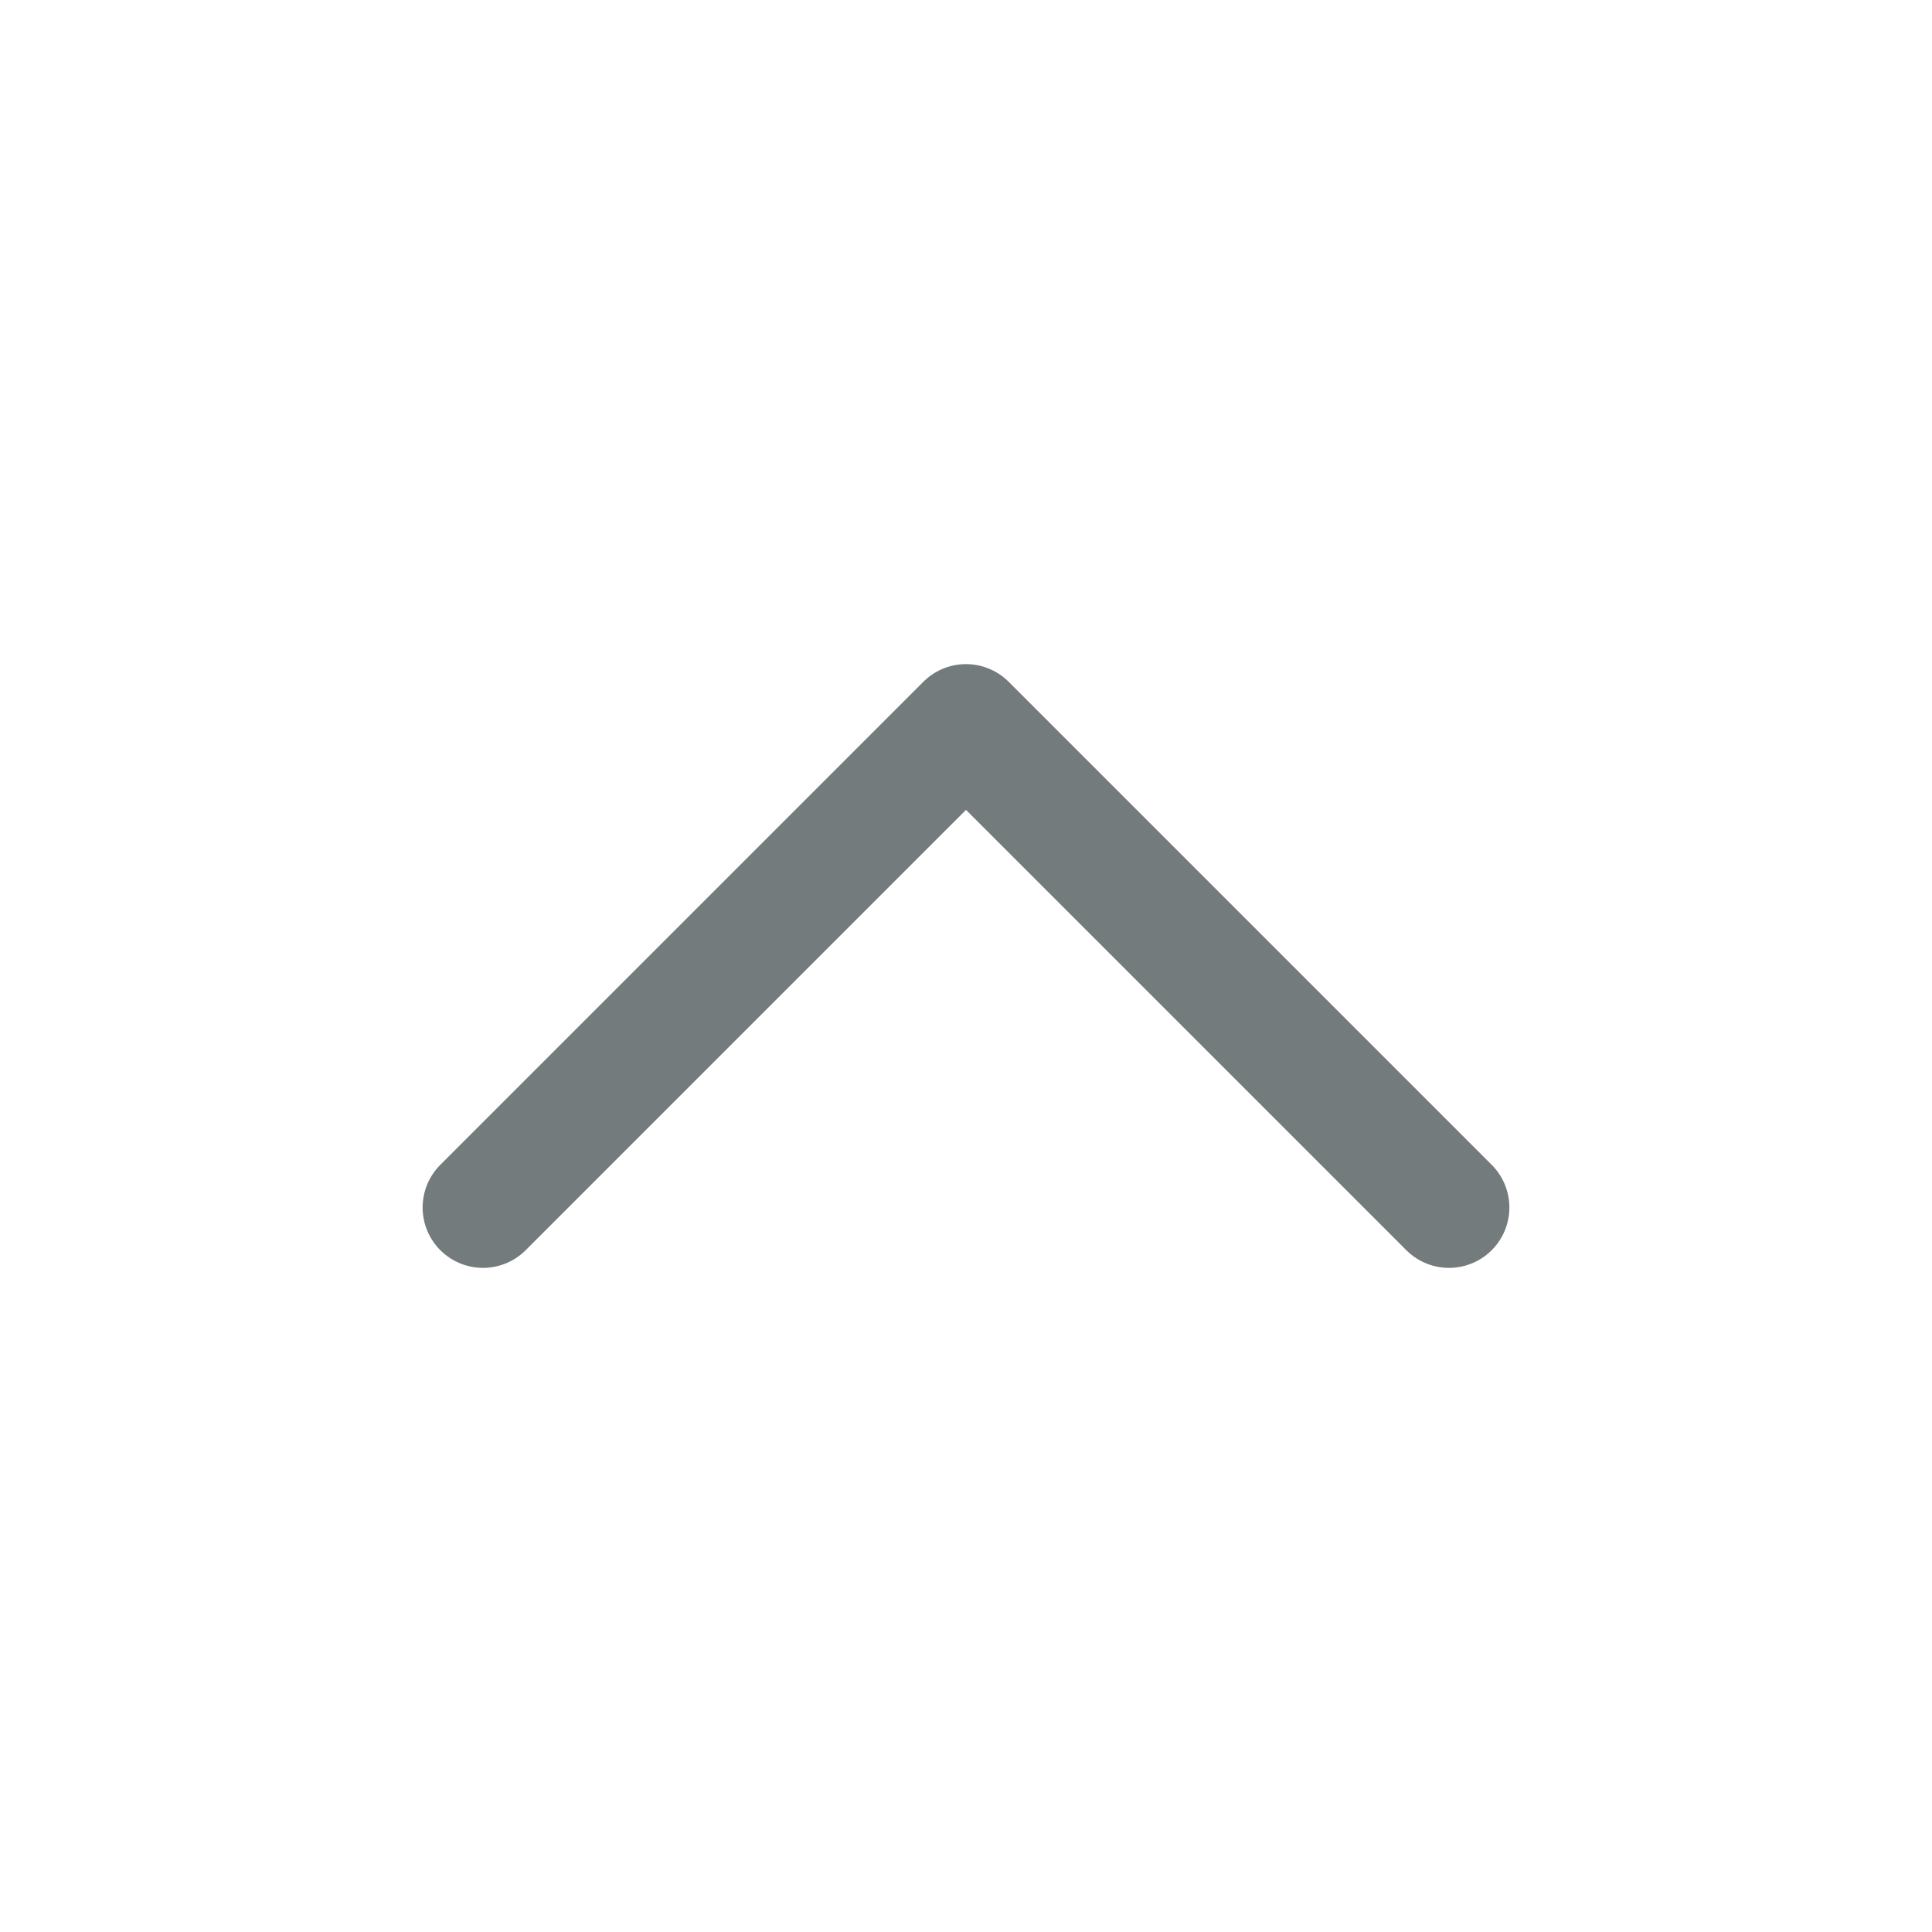
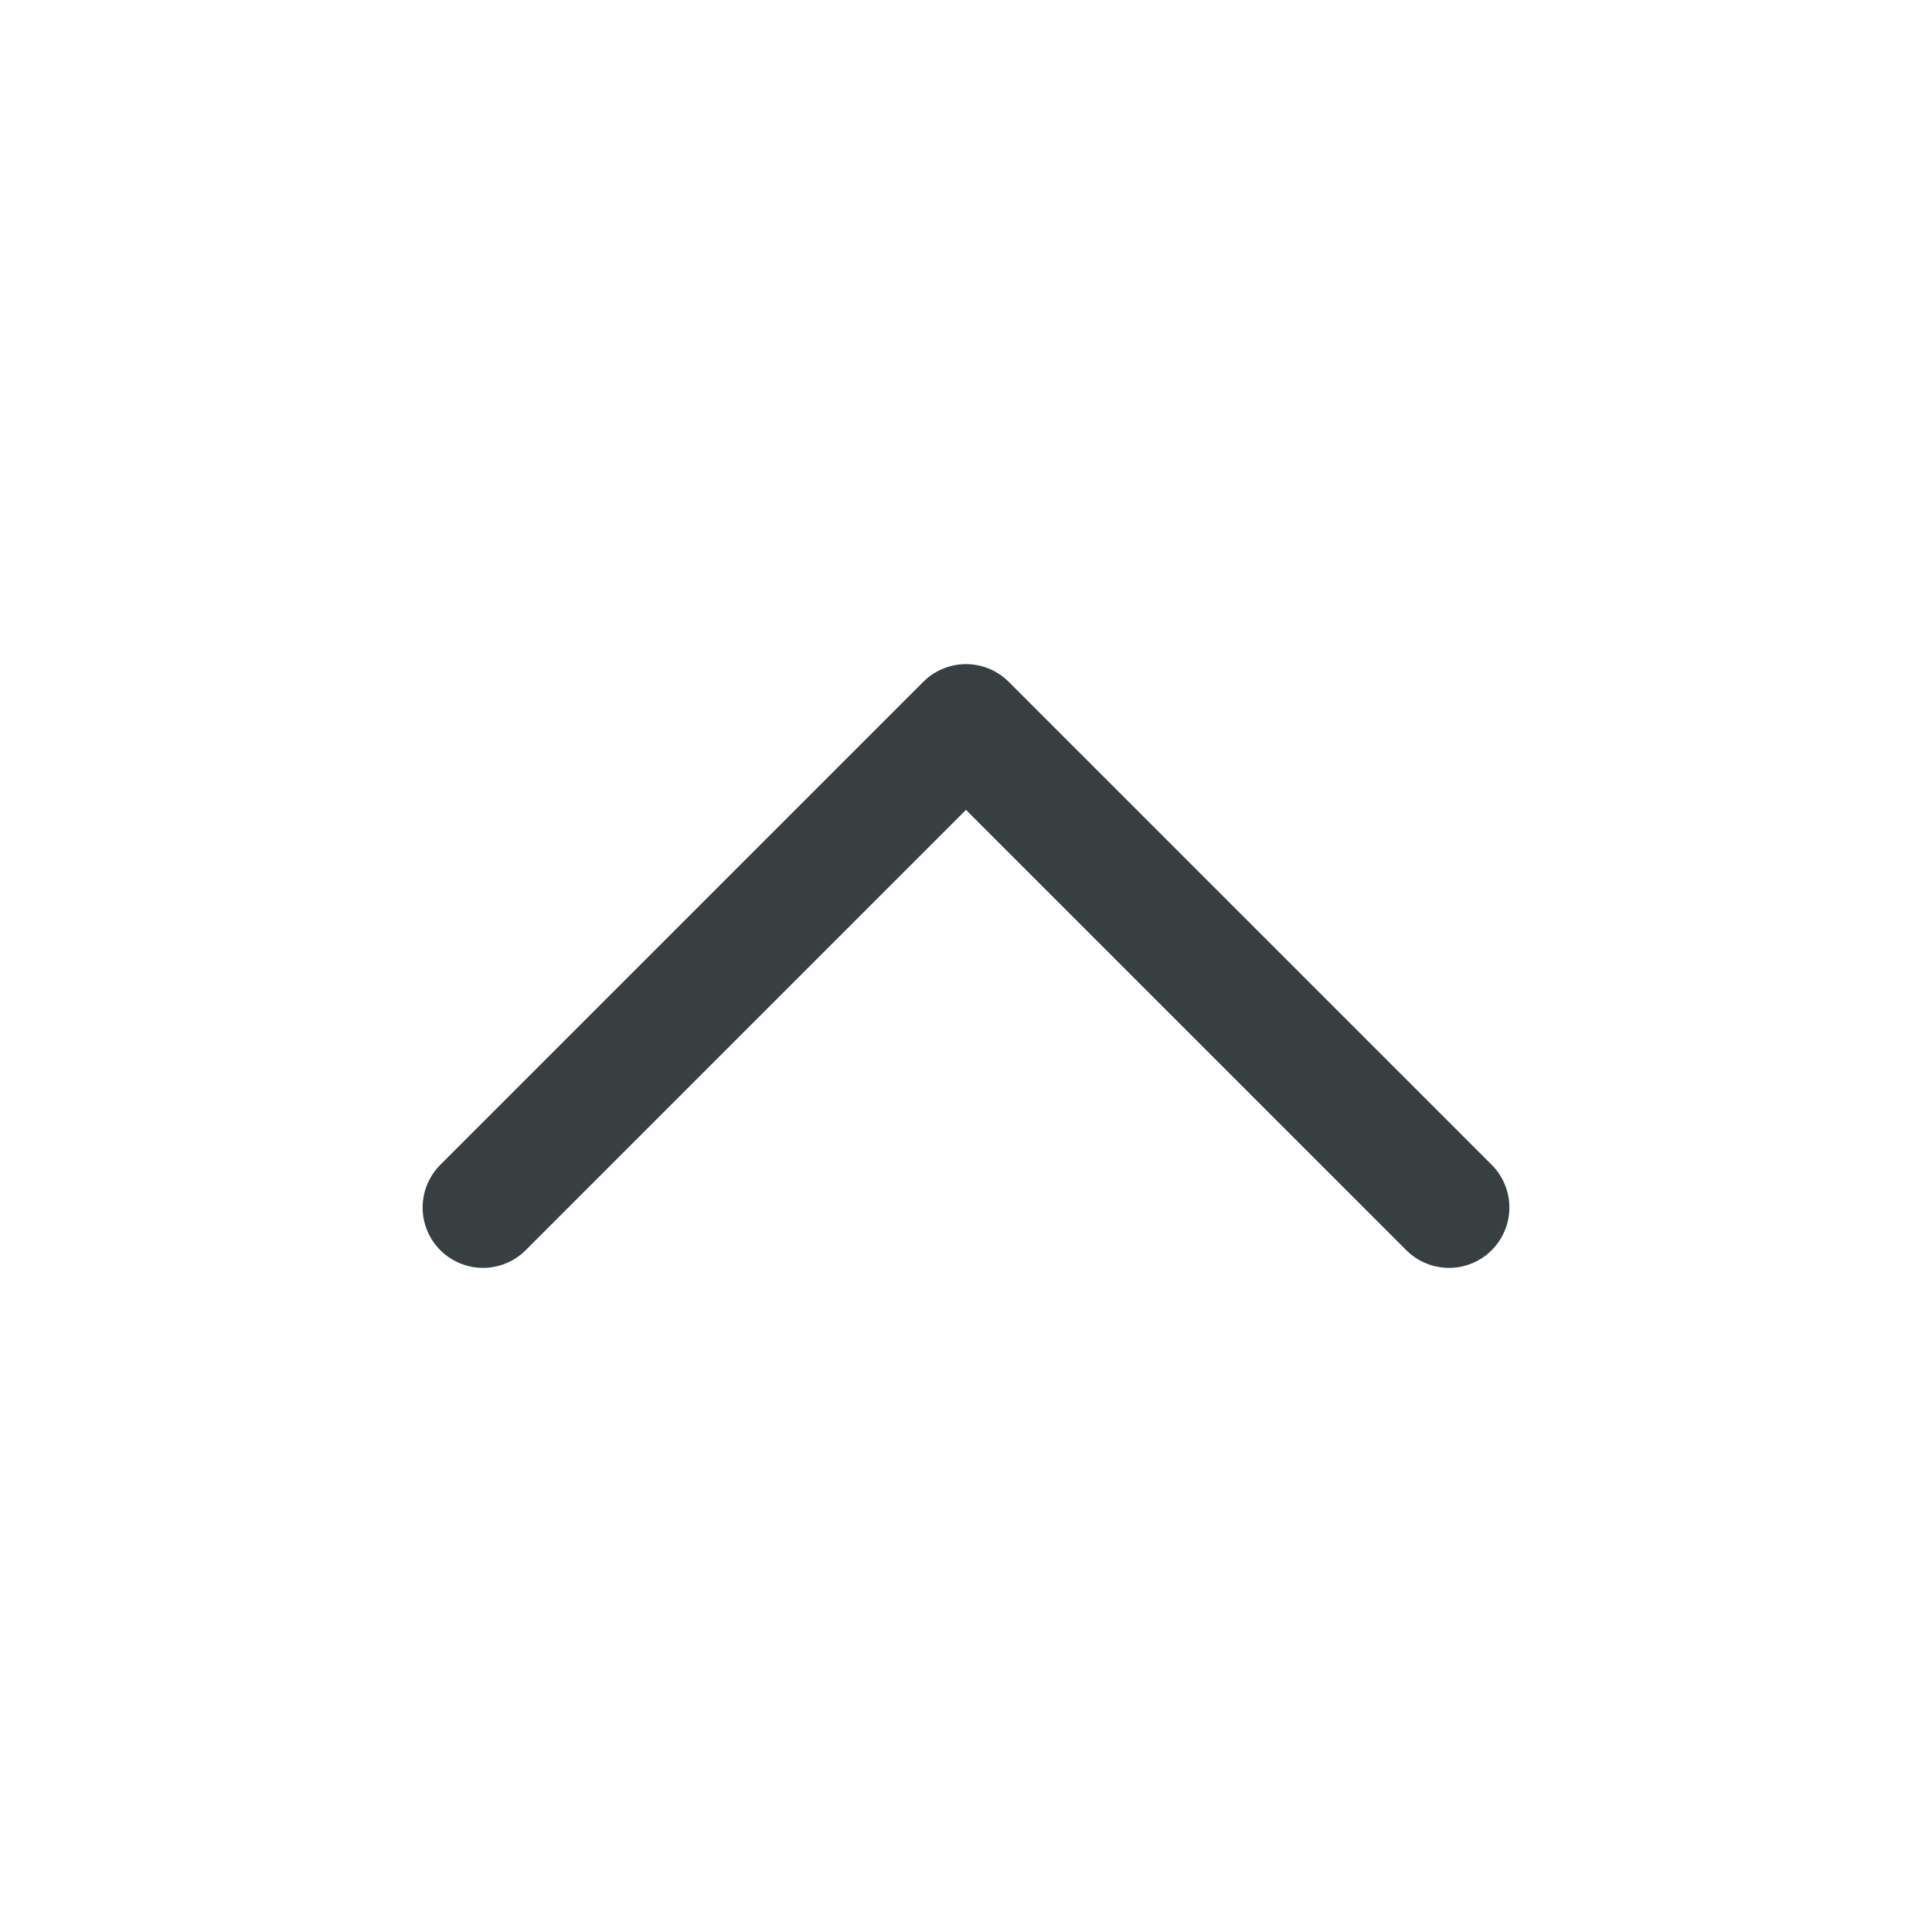
<svg xmlns="http://www.w3.org/2000/svg" width="64" height="64" viewBox="0 0 64 64" fill="none">
-   <path d="M48 40L32 24L16 40" stroke="#737B7D" stroke-width="4" stroke-linecap="round" stroke-linejoin="round" />
+   <path d="M48 40L32 24L16 40" stroke="#373F41" stroke-width="4" stroke-linecap="round" stroke-linejoin="round" />
</svg>
